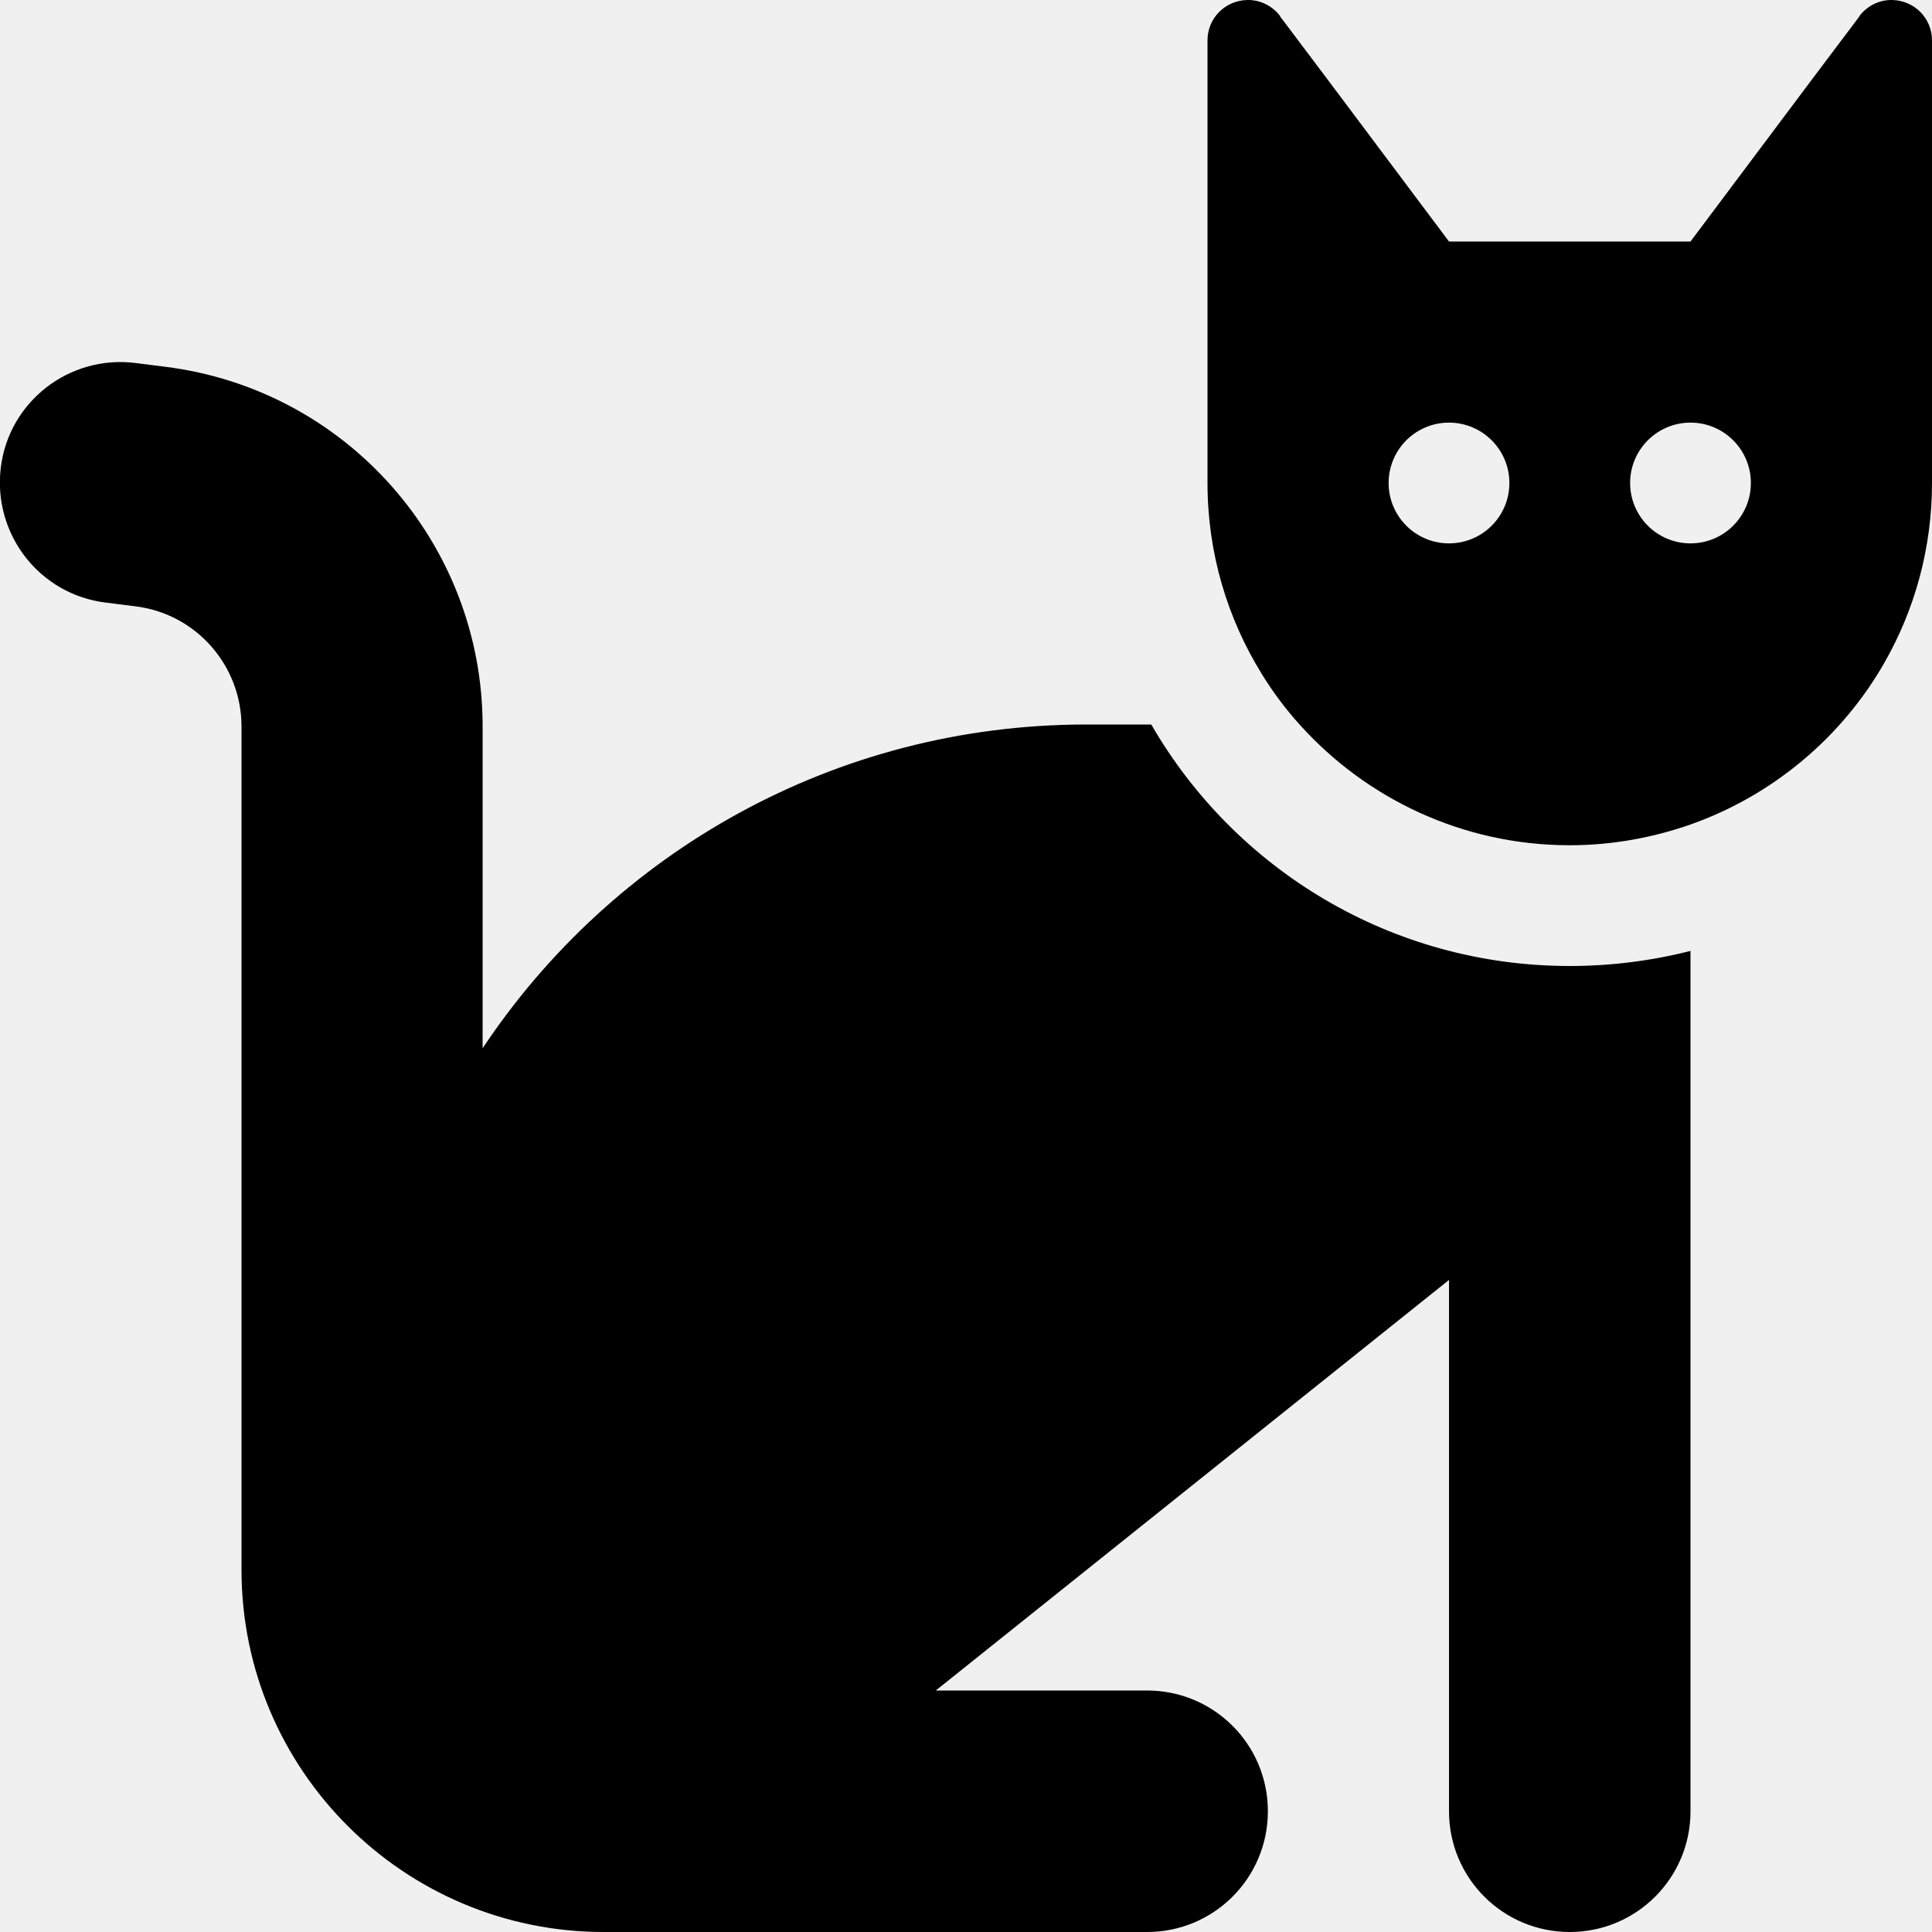
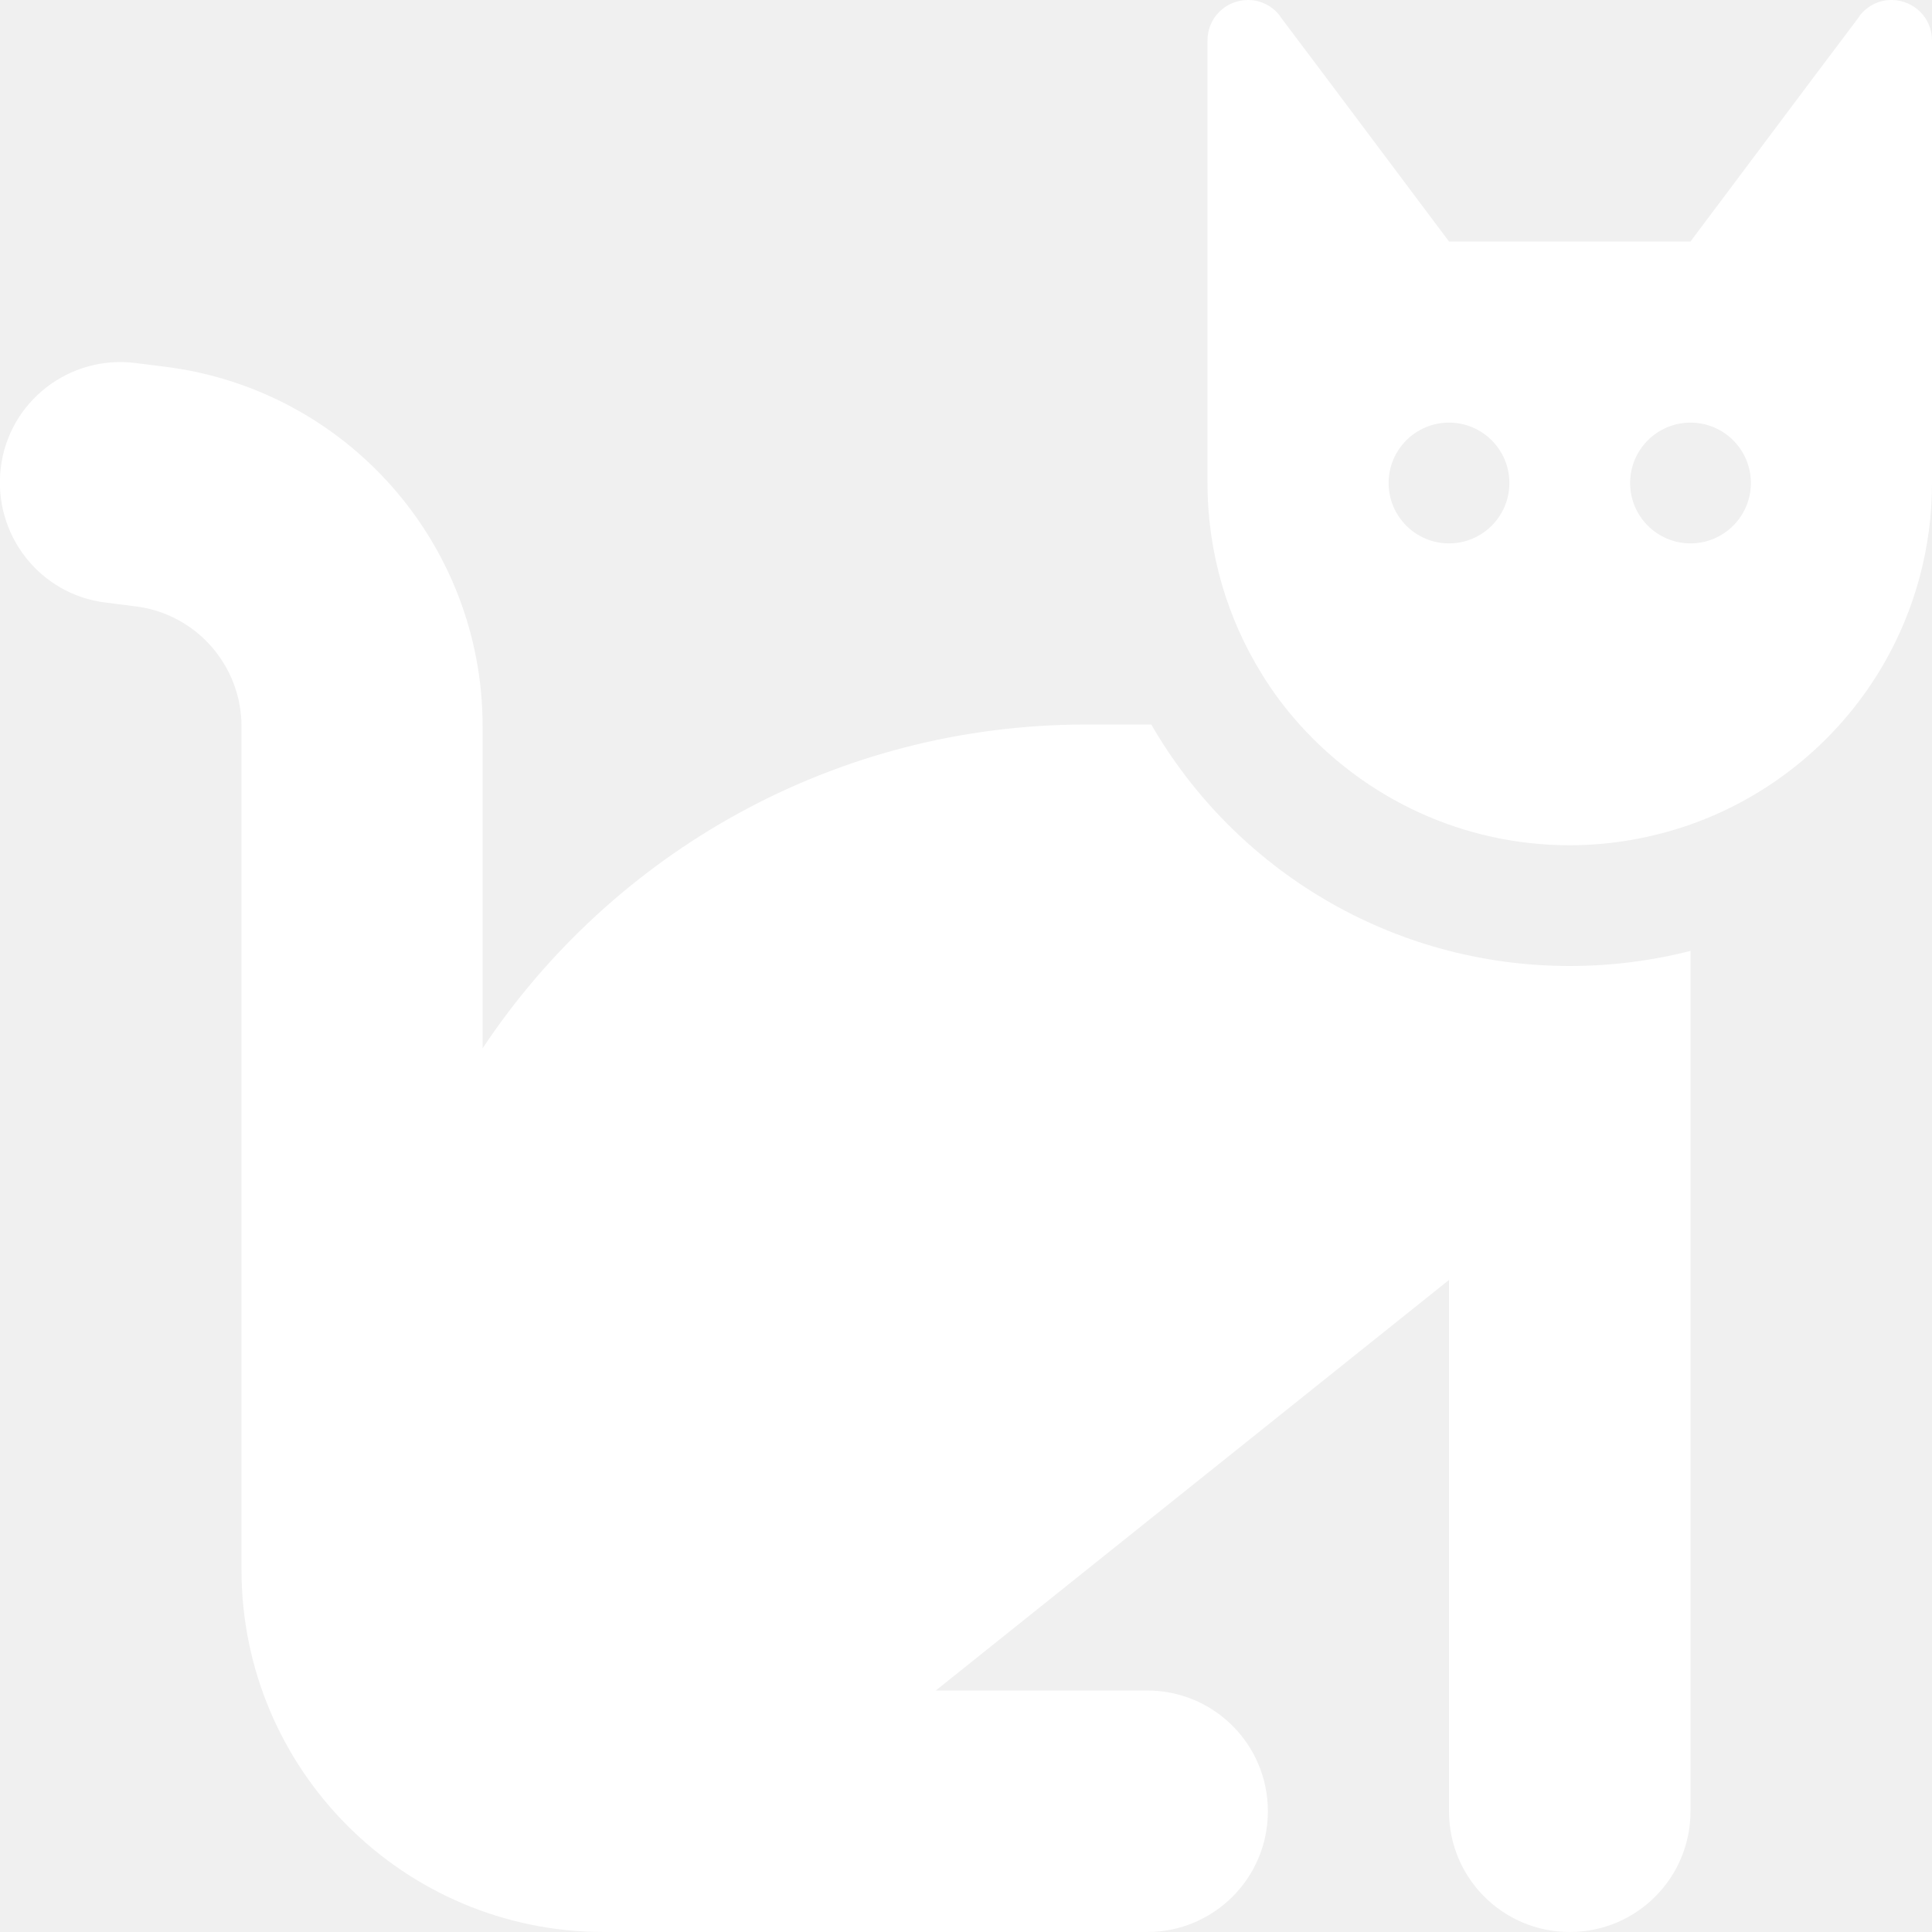
- <svg xmlns="http://www.w3.org/2000/svg" viewBox="0 0 512 512" fill="currentColor">
+ <svg xmlns="http://www.w3.org/2000/svg" viewBox="0 0 512 512" height="20" width="20" fill="#ffffff">
  <path d="M288 192h17.1c22.1 38.3 63.5 64 110.9 64c11 0 21.8-1.4 32-4v4 32V480c0 17.7-14.3 32-32 32s-32-14.3-32-32V339.2L248 448h56c17.7 0 32 14.3 32 32s-14.3 32-32 32H160c-53 0-96-43-96-96V192.5c0-16.1-12-29.8-28-31.8l-7.9-1C10.5 157.6-1.9 141.6 .2 124s18.2-30 35.7-27.8l7.9 1c48 6 84.1 46.8 84.1 95.3v85.3c34.4-51.7 93.2-85.8 160-85.8zm160 26.5v0c-10 3.5-20.8 5.5-32 5.5c-28.4 0-54-12.4-71.6-32h0c-3.7-4.1-7-8.5-9.9-13.2C325.3 164 320 146.6 320 128v0V32 12 10.7C320 4.8 324.7 .1 330.6 0h.2c3.3 0 6.4 1.6 8.4 4.2l0 .1L352 21.3l27.2 36.3L384 64h64l4.8-6.4L480 21.3 492.8 4.3l0-.1c2-2.6 5.1-4.2 8.4-4.2h.2C507.3 .1 512 4.8 512 10.7V12 32v96c0 17.3-4.6 33.6-12.6 47.6c-11.3 19.8-29.6 35.2-51.4 42.9zM400 128a16 16 0 1 0 -32 0 16 16 0 1 0 32 0zm48 16a16 16 0 1 0 0-32 16 16 0 1 0 0 32z" />
</svg>
